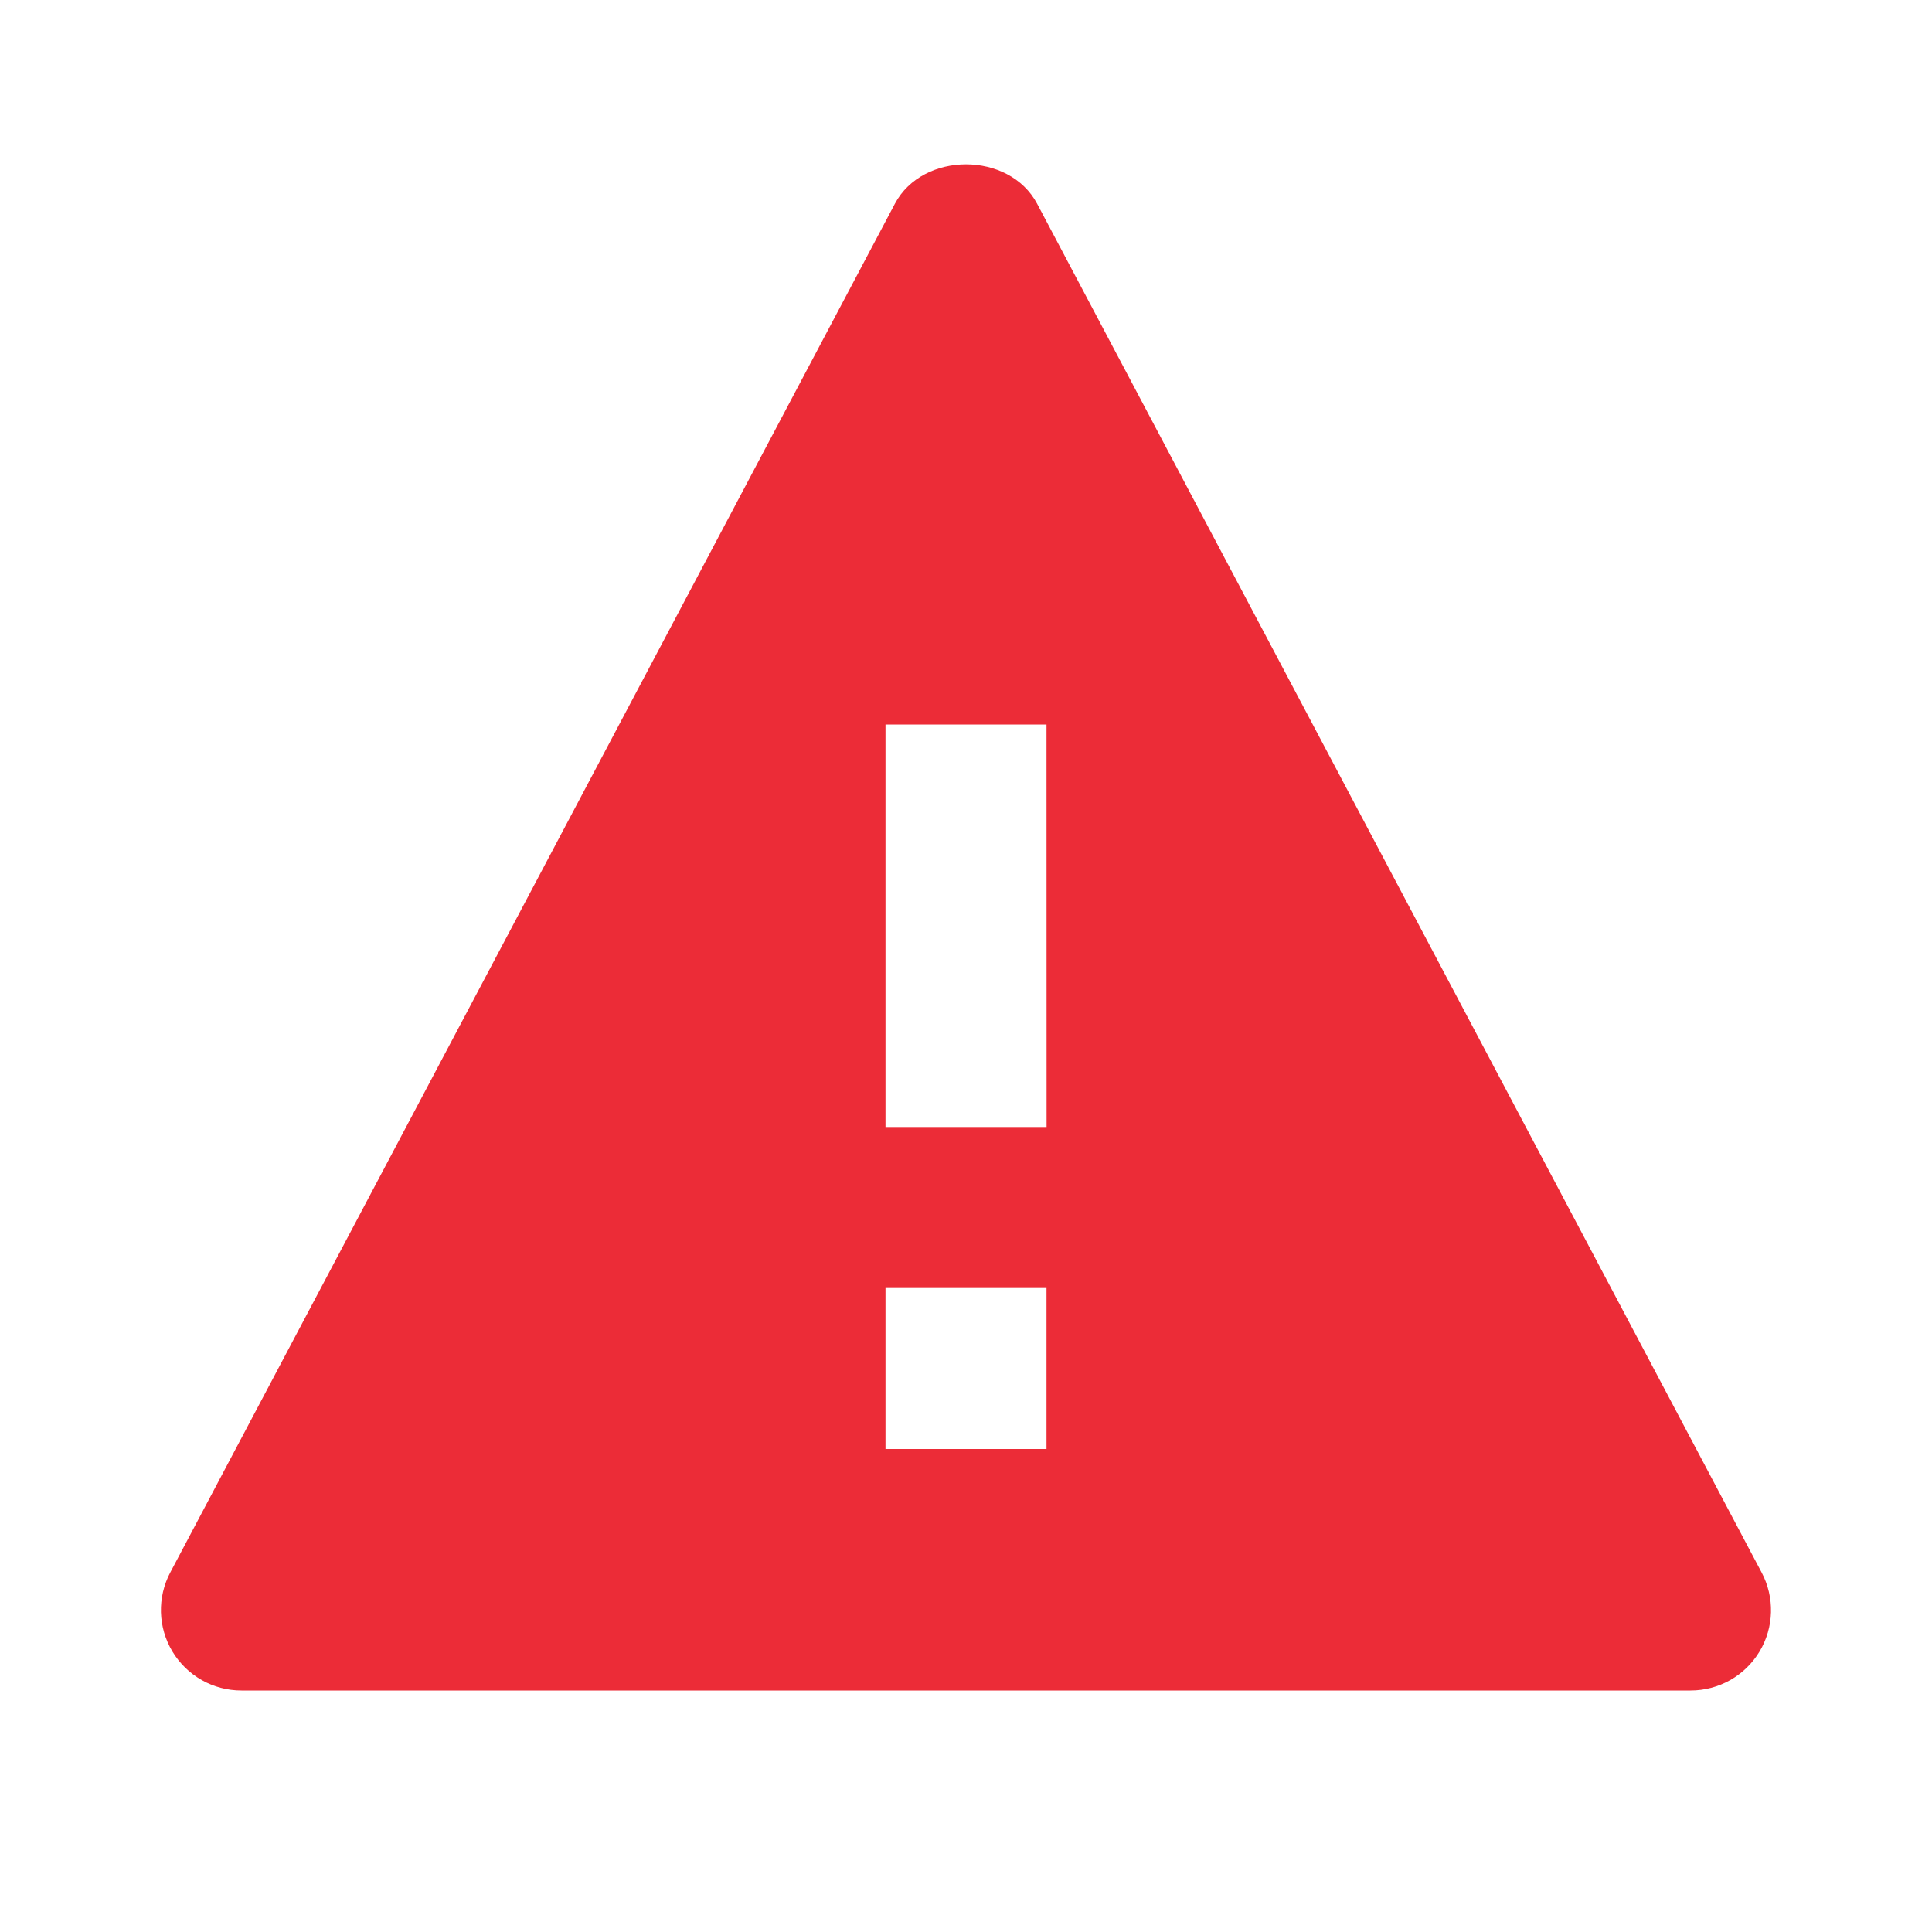
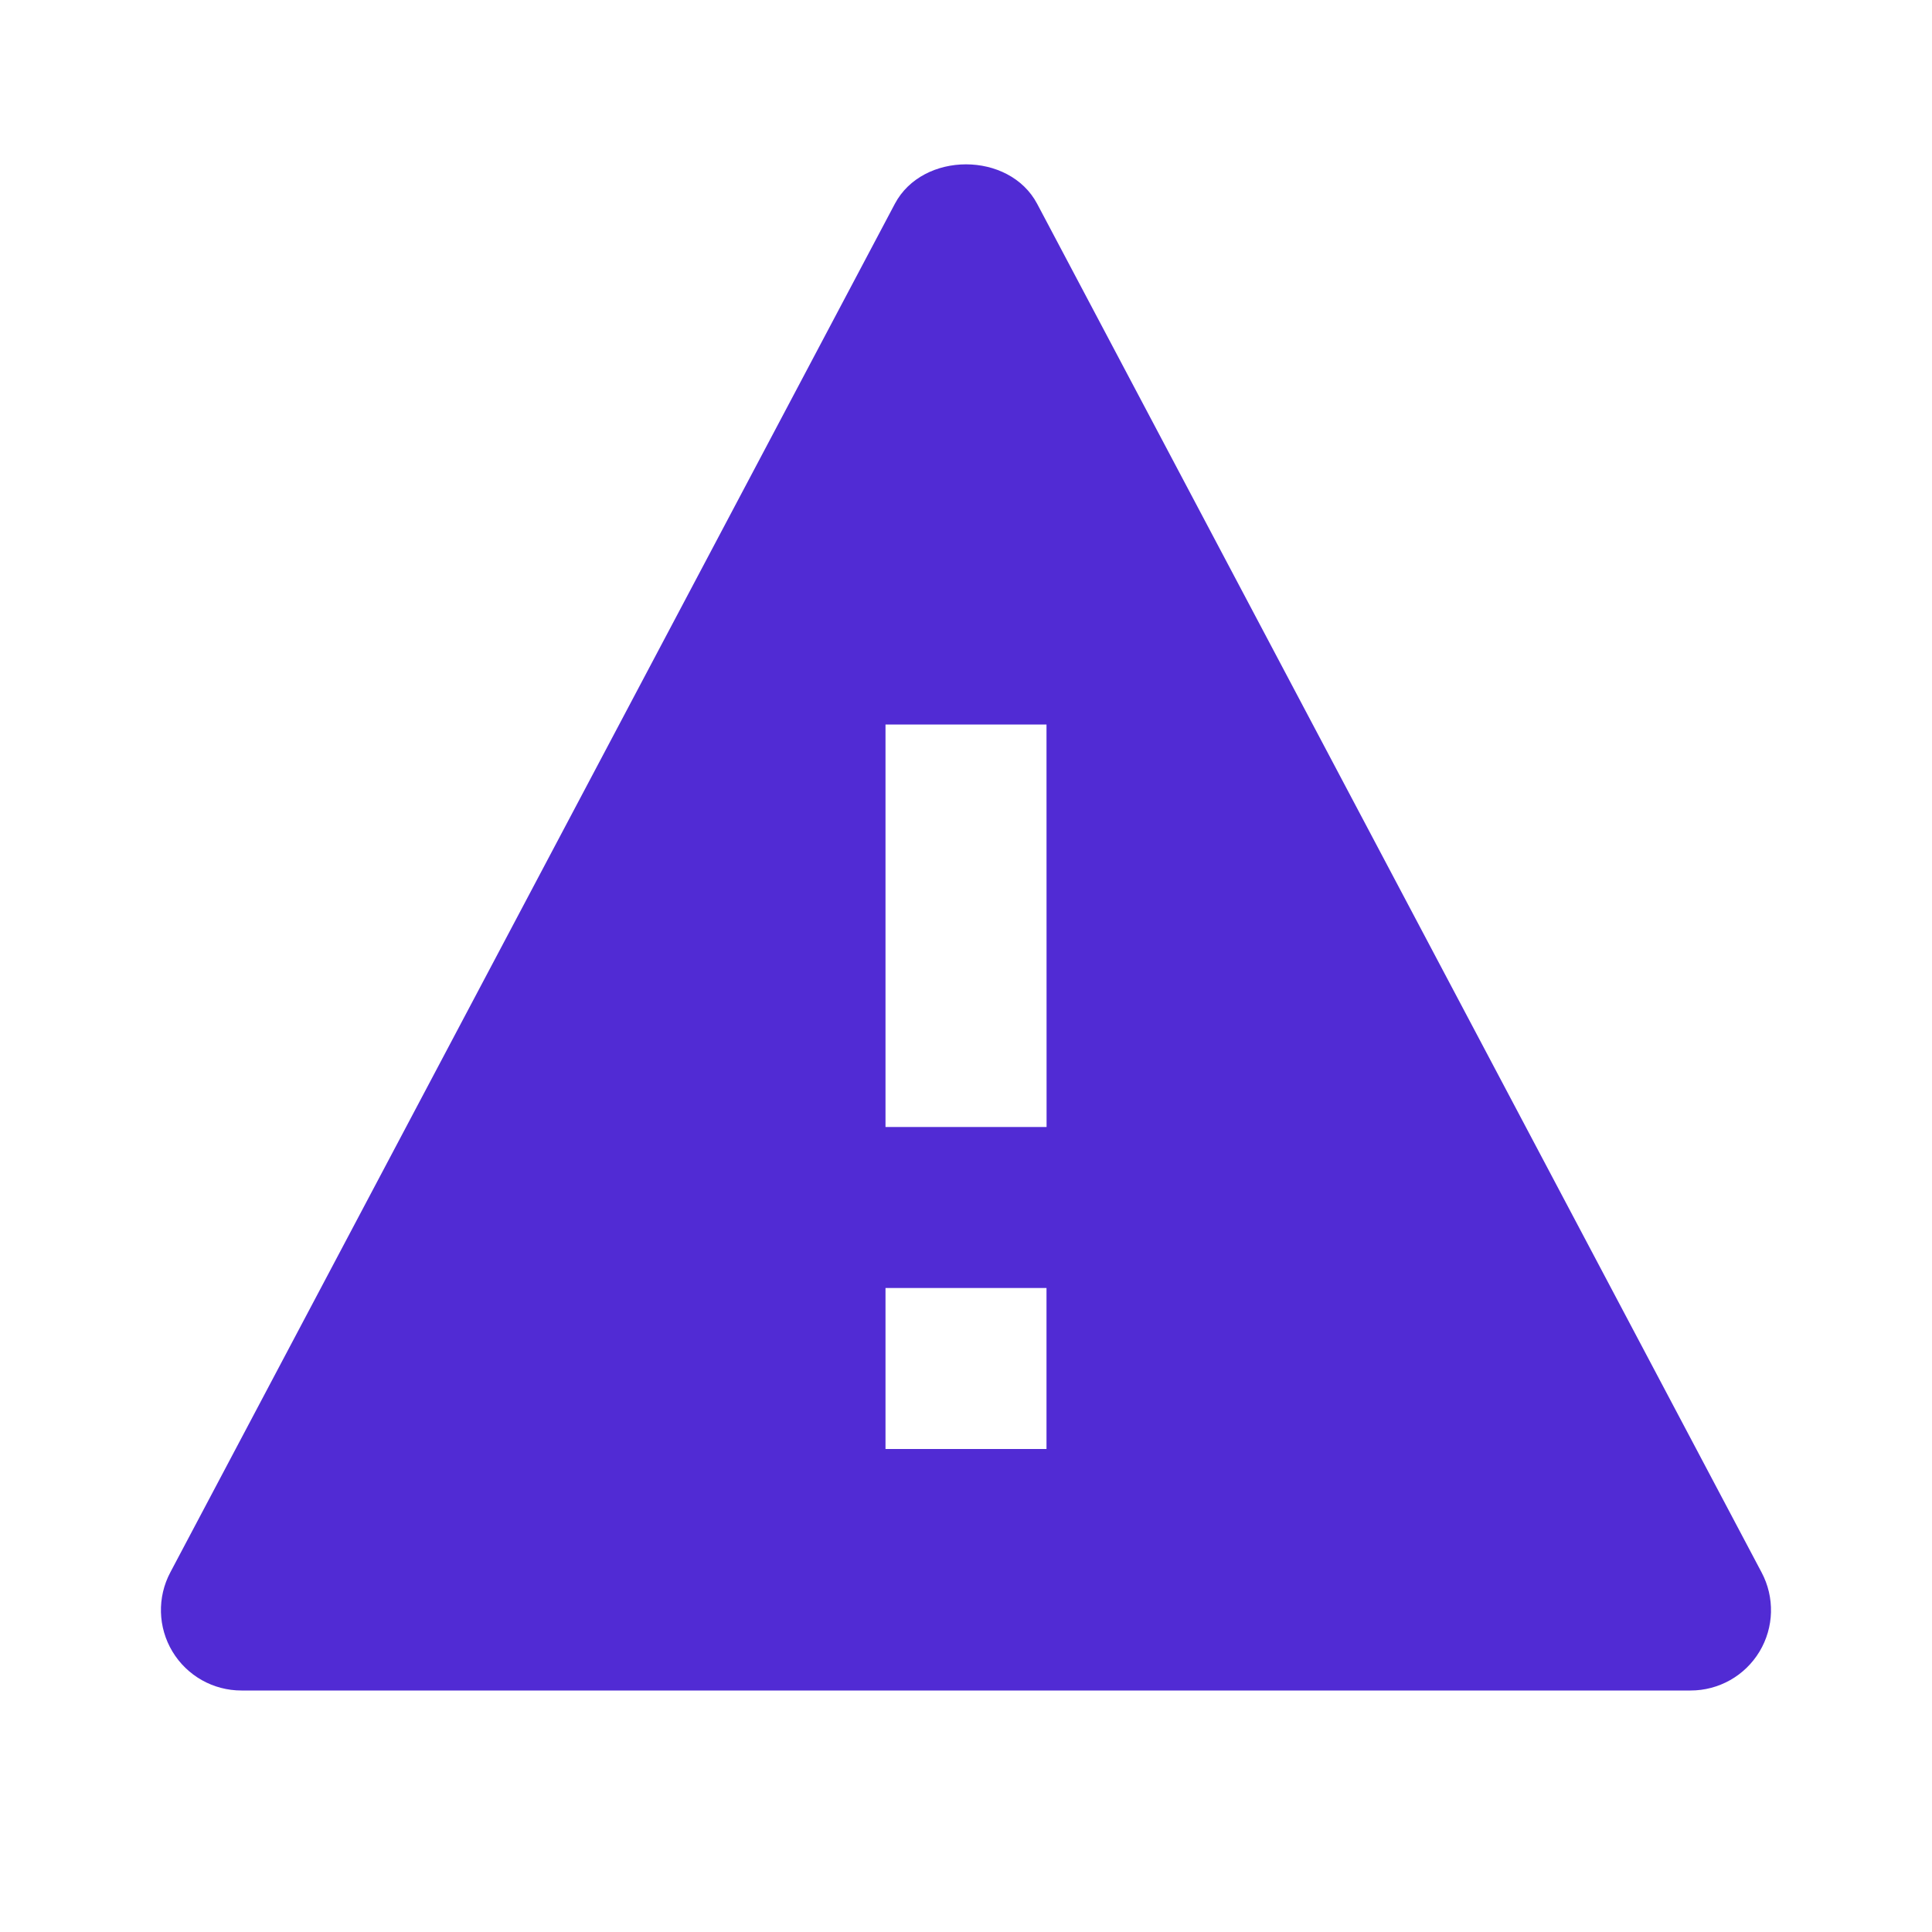
<svg xmlns="http://www.w3.org/2000/svg" width="512" height="512" viewBox="0 0 24 24">
-   <path fill="#ec2c37" d="M12.884 2.532c-.346-.654-1.422-.654-1.768 0l-9 17A.999.999 0 0 0 3 21h18a.998.998 0 0 0 .883-1.467L12.884 2.532zM13 18h-2v-2h2v2zm-2-4V9h2l.001 5H11z" />
+   <path fill="#512bd4" d="M12.884 2.532c-.346-.654-1.422-.654-1.768 0l-9 17A.999.999 0 0 0 3 21h18a.998.998 0 0 0 .883-1.467L12.884 2.532zM13 18h-2v-2h2v2zm-2-4V9h2l.001 5H11z" />
</svg>
